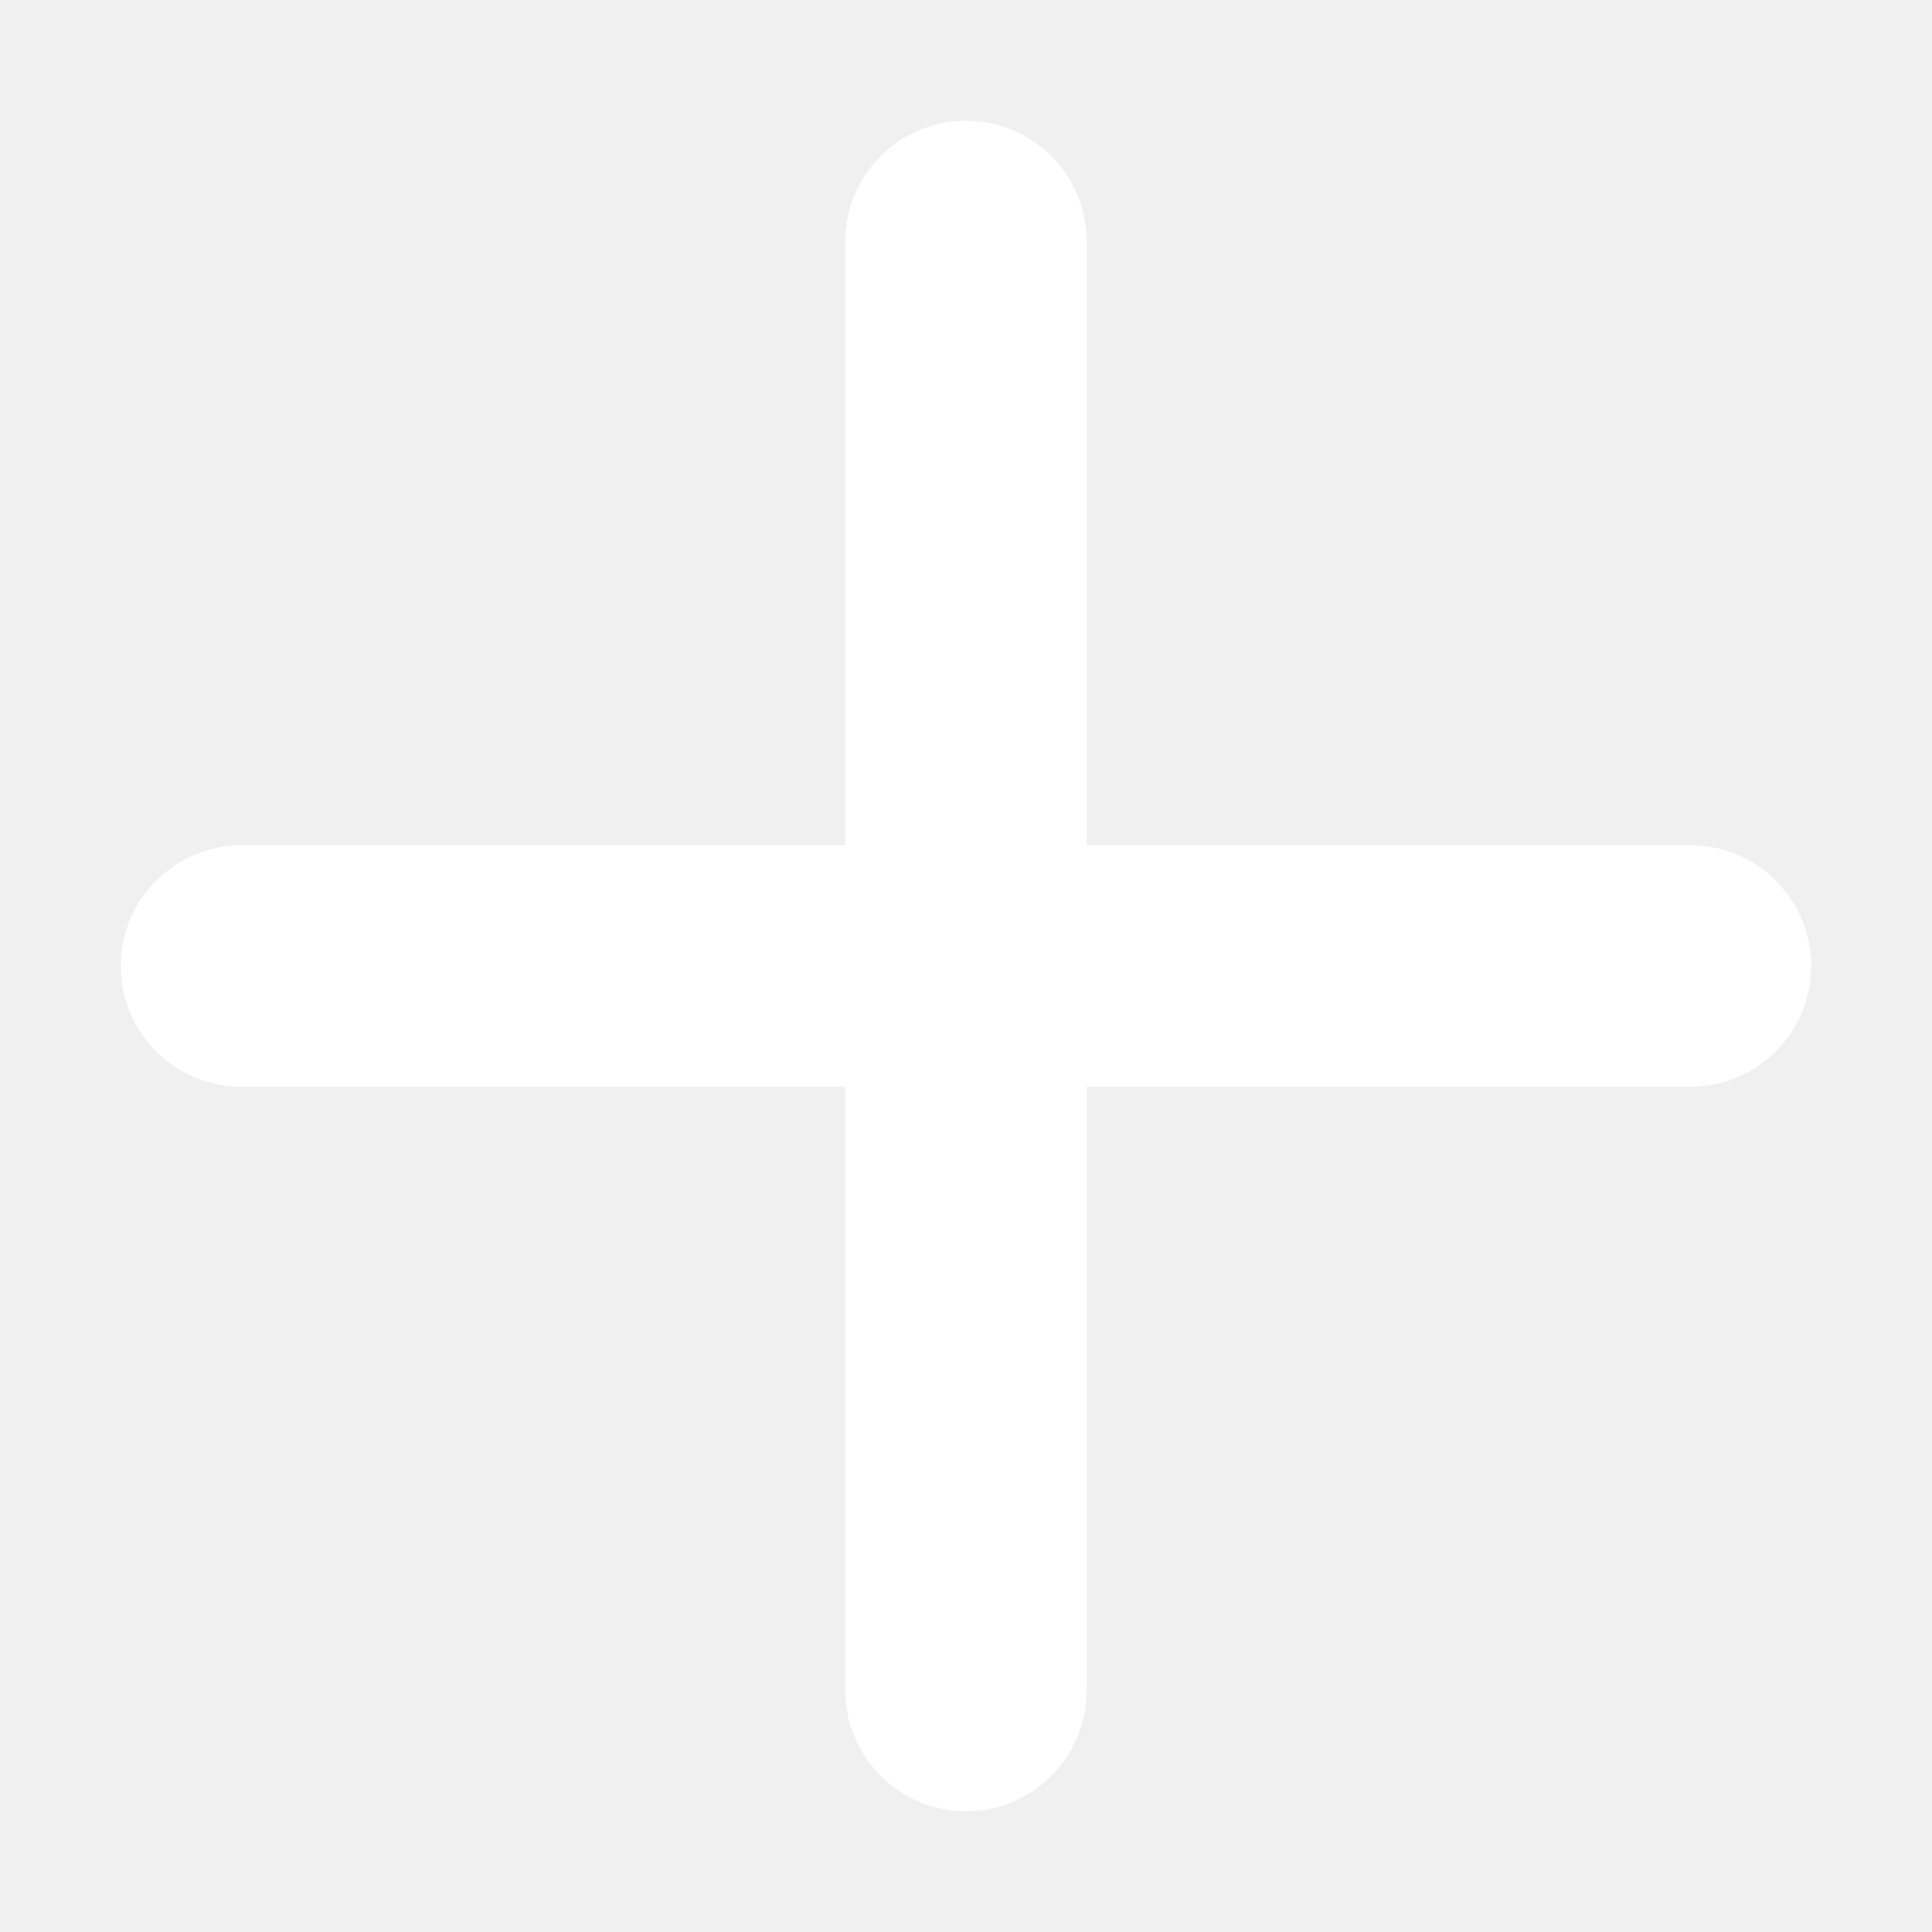
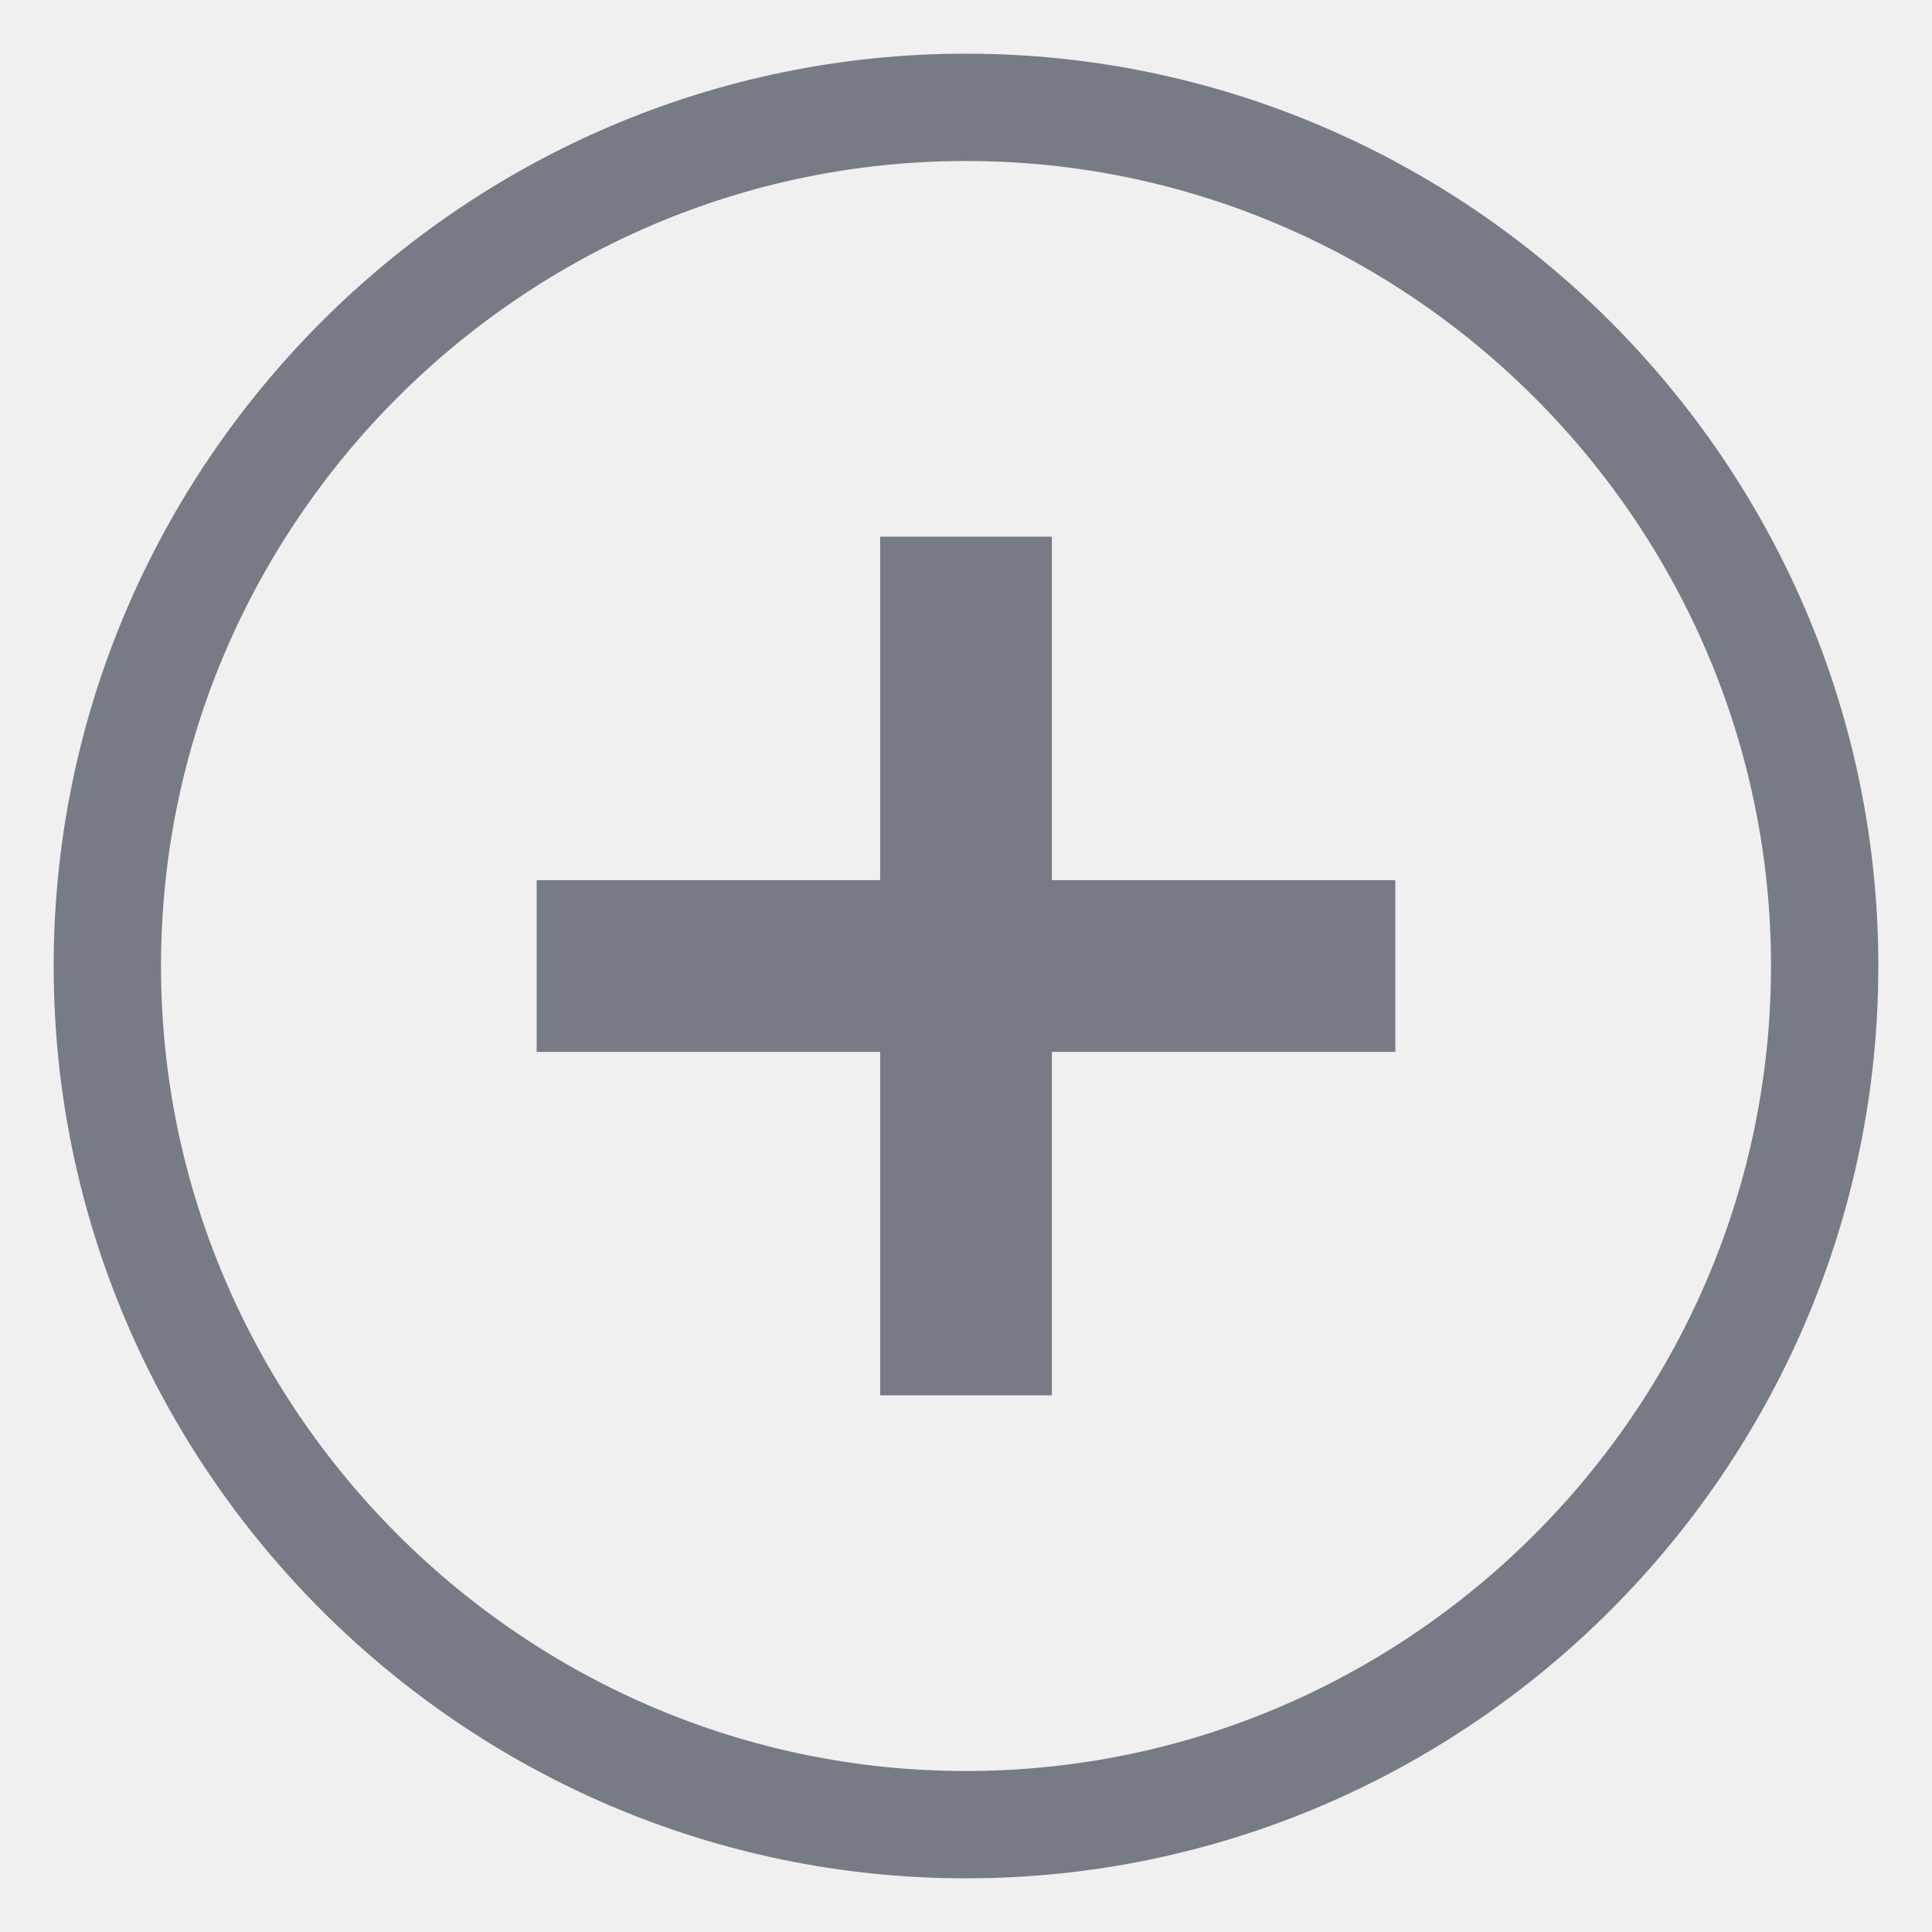
- <svg xmlns="http://www.w3.org/2000/svg" width="10px" height="10px" viewBox="0 0 10 10" version="1.1">
-   <g id="Symbols" stroke="none" stroke-width="1" fill="none" fill-rule="evenodd">
-     <g id="Bet" transform="translate(-130, -30)" fill="#FFFFFF" fill-rule="nonzero">
-       <g id="Group-3" transform="translate(5, 15)">
-         <g id="Group-2">
-           <g id="plus-copy" transform="translate(117, 7)">
-             <path d="M16.75,12.375 L13.625,12.375 L13.625,9.25 C13.625,8.905 13.345,8.625 13,8.625 C12.655,8.625 12.375,8.905 12.375,9.25 L12.375,12.375 L9.25,12.375 C8.905,12.375 8.625,12.655 8.625,13 C8.625,13.345 8.905,13.625 9.25,13.625 L12.375,13.625 L12.375,16.75 C12.375,17.095 12.655,17.375 13,17.375 C13.345,17.375 13.625,17.095 13.625,16.75 L13.625,13.625 L16.75,13.625 C17.095,13.625 17.375,13.345 17.375,13 C17.375,12.655 17.095,12.375 16.75,12.375 Z" id="Path" />
-           </g>
-         </g>
-       </g>
-     </g>
+ <svg xmlns="http://www.w3.org/2000/svg" width="18" height="18" viewBox="0 0 18 18">
+   <g fill-rule="nonzero" fill="none">
+     <path d="M9 1C4.6 1 1 4.6 1 9s3.6 8 8 8 8-3.6 8-8-3.6-8-8-8z" stroke="#767B85" />
+     <path fill="#767B85" d="M13 9.8H9.8V13H8.2V9.8H5V8.2h3.2V5h1.6v3.2H13z" />
  </g>
</svg>
